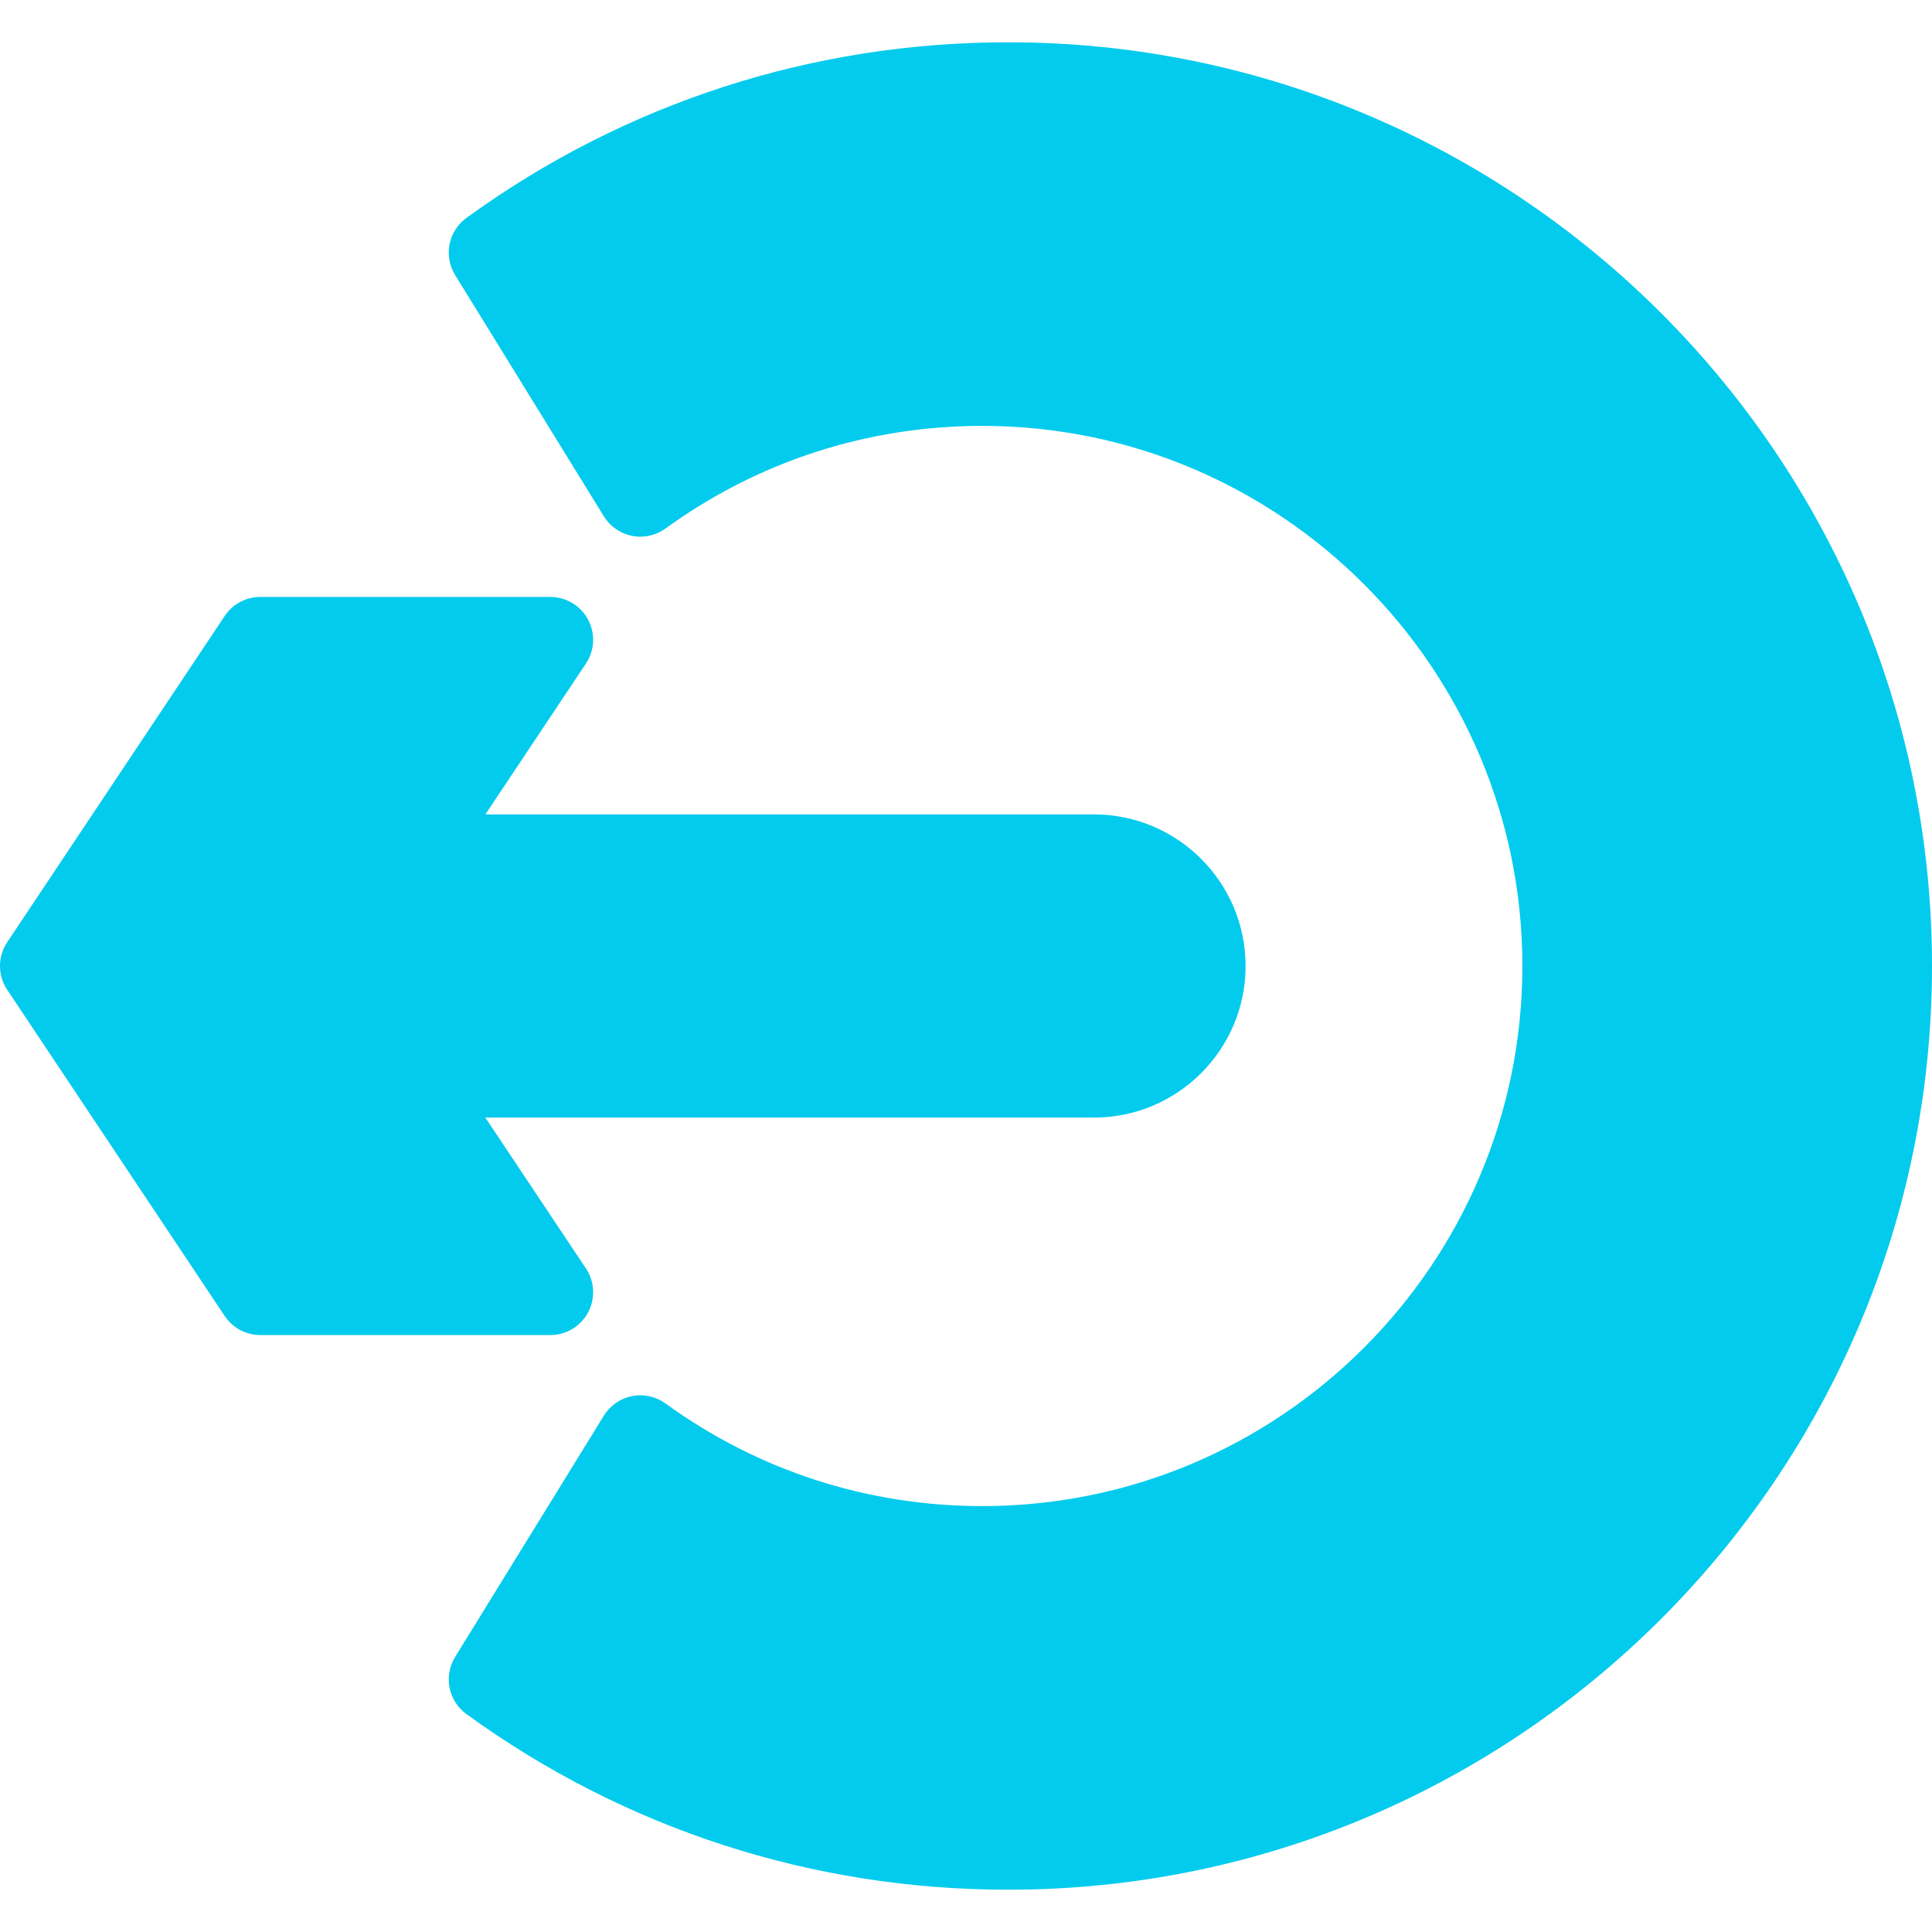
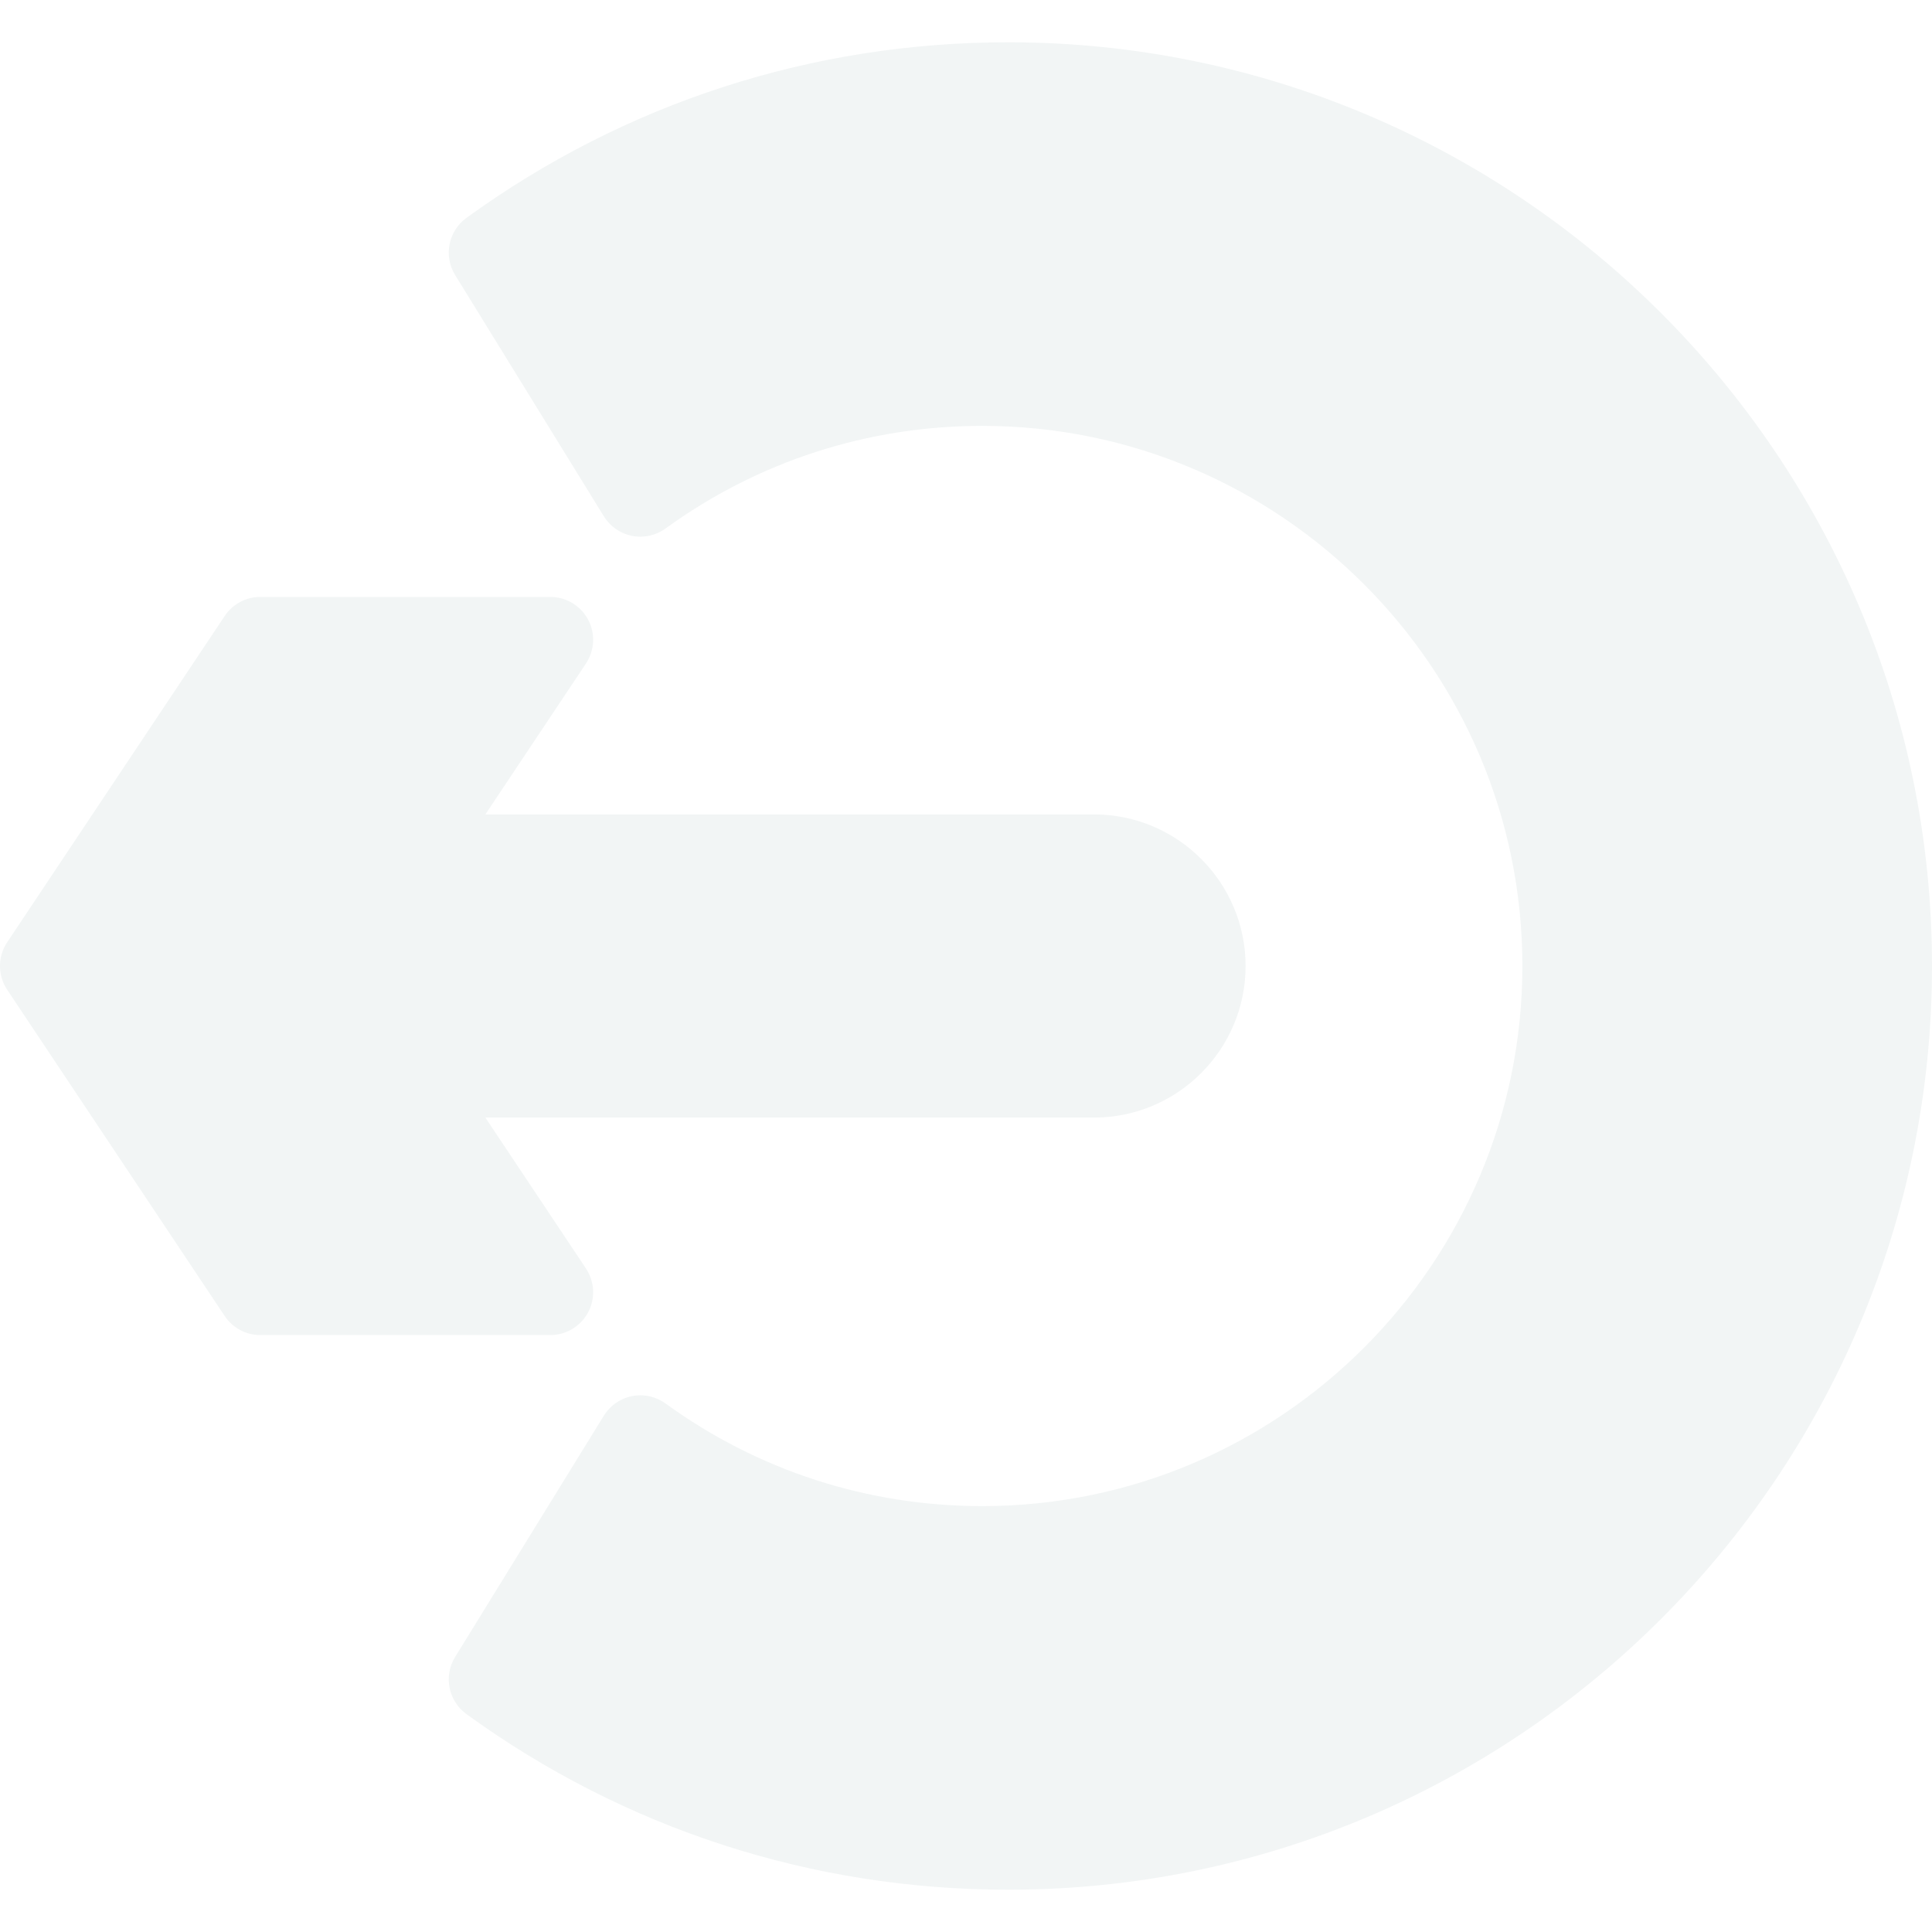
- <svg xmlns="http://www.w3.org/2000/svg" fill="#02cbed" height="26" width="26" viewBox="0 0 297 297" xml:space="preserve">
+ <svg xmlns="http://www.w3.org/2000/svg" fill="#F2F5F5" height="26" width="26" viewBox="0 0 297 297" xml:space="preserve">
  <path d="M155,6.5c-30.147,0-58.95,9.335-83.294,26.995c-2.789,2.023-3.547,5.853-1.739,8.787L92.83,79.374    c0.962,1.559,2.53,2.649,4.328,3.004c1.796,0.354,3.661-0.054,5.145-1.129c14.23-10.323,31.069-15.78,48.698-15.78    c45.783,0,83.03,37.247,83.03,83.03c0,45.783-37.247,83.03-83.03,83.03c-17.629,0-34.468-5.456-48.698-15.78    c-1.484-1.076-3.349-1.486-5.145-1.129c-1.798,0.355-3.366,1.444-4.328,3.004l-22.863,37.093    c-1.808,2.934-1.05,6.763,1.739,8.787C96.05,281.165,124.853,290.5,155,290.5c78.299,0,142-63.701,142-142S233.299,6.5,155,6.5z" />
  <path d="M90.401,201.757c1.147-2.142,1.021-4.74-0.326-6.76l-15.463-23.195h93.566c12.849,0,23.302-10.453,23.302-23.302    s-10.453-23.302-23.302-23.302H74.612l15.463-23.195c1.348-2.02,1.473-4.618,0.326-6.76c-1.146-2.141-3.377-3.478-5.806-3.478    H40.019c-2.201,0-4.258,1.1-5.479,2.933L1.106,144.847c-1.475,2.212-1.475,5.093,0,7.306l33.433,50.149    c1.221,1.832,3.278,2.933,5.479,2.933h44.577C87.025,205.235,89.256,203.898,90.401,201.757z" />
</svg>
